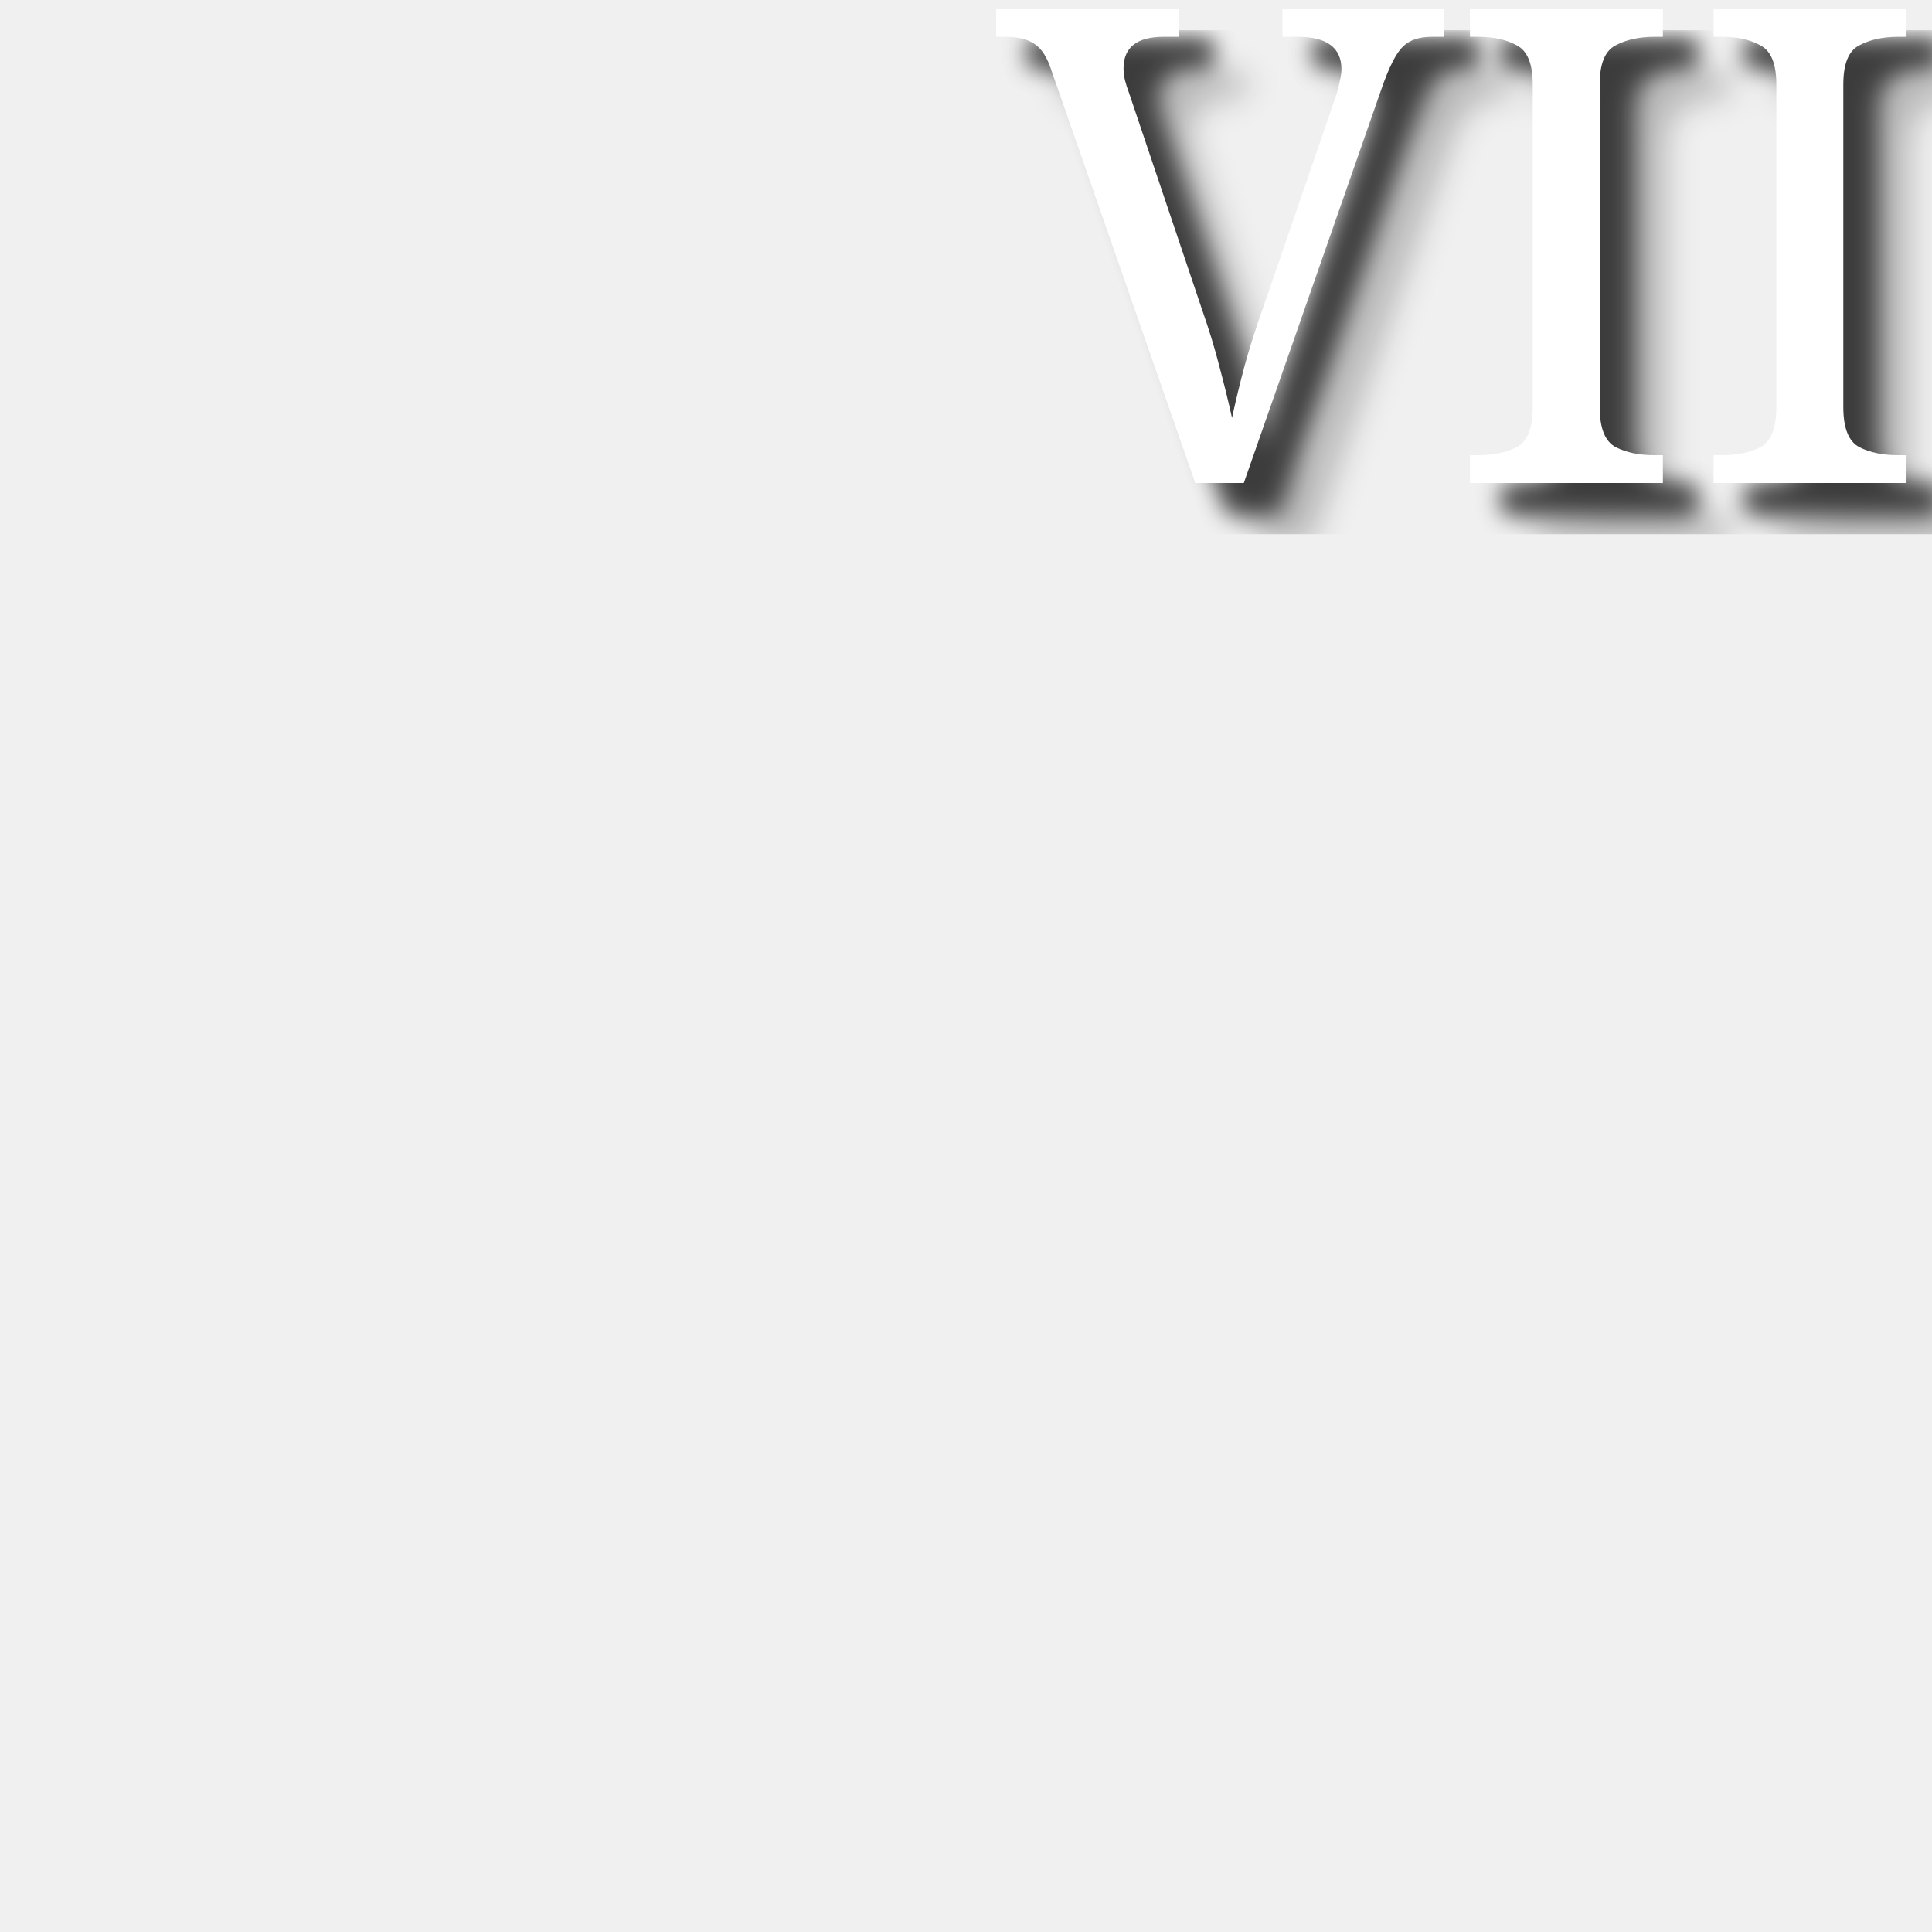
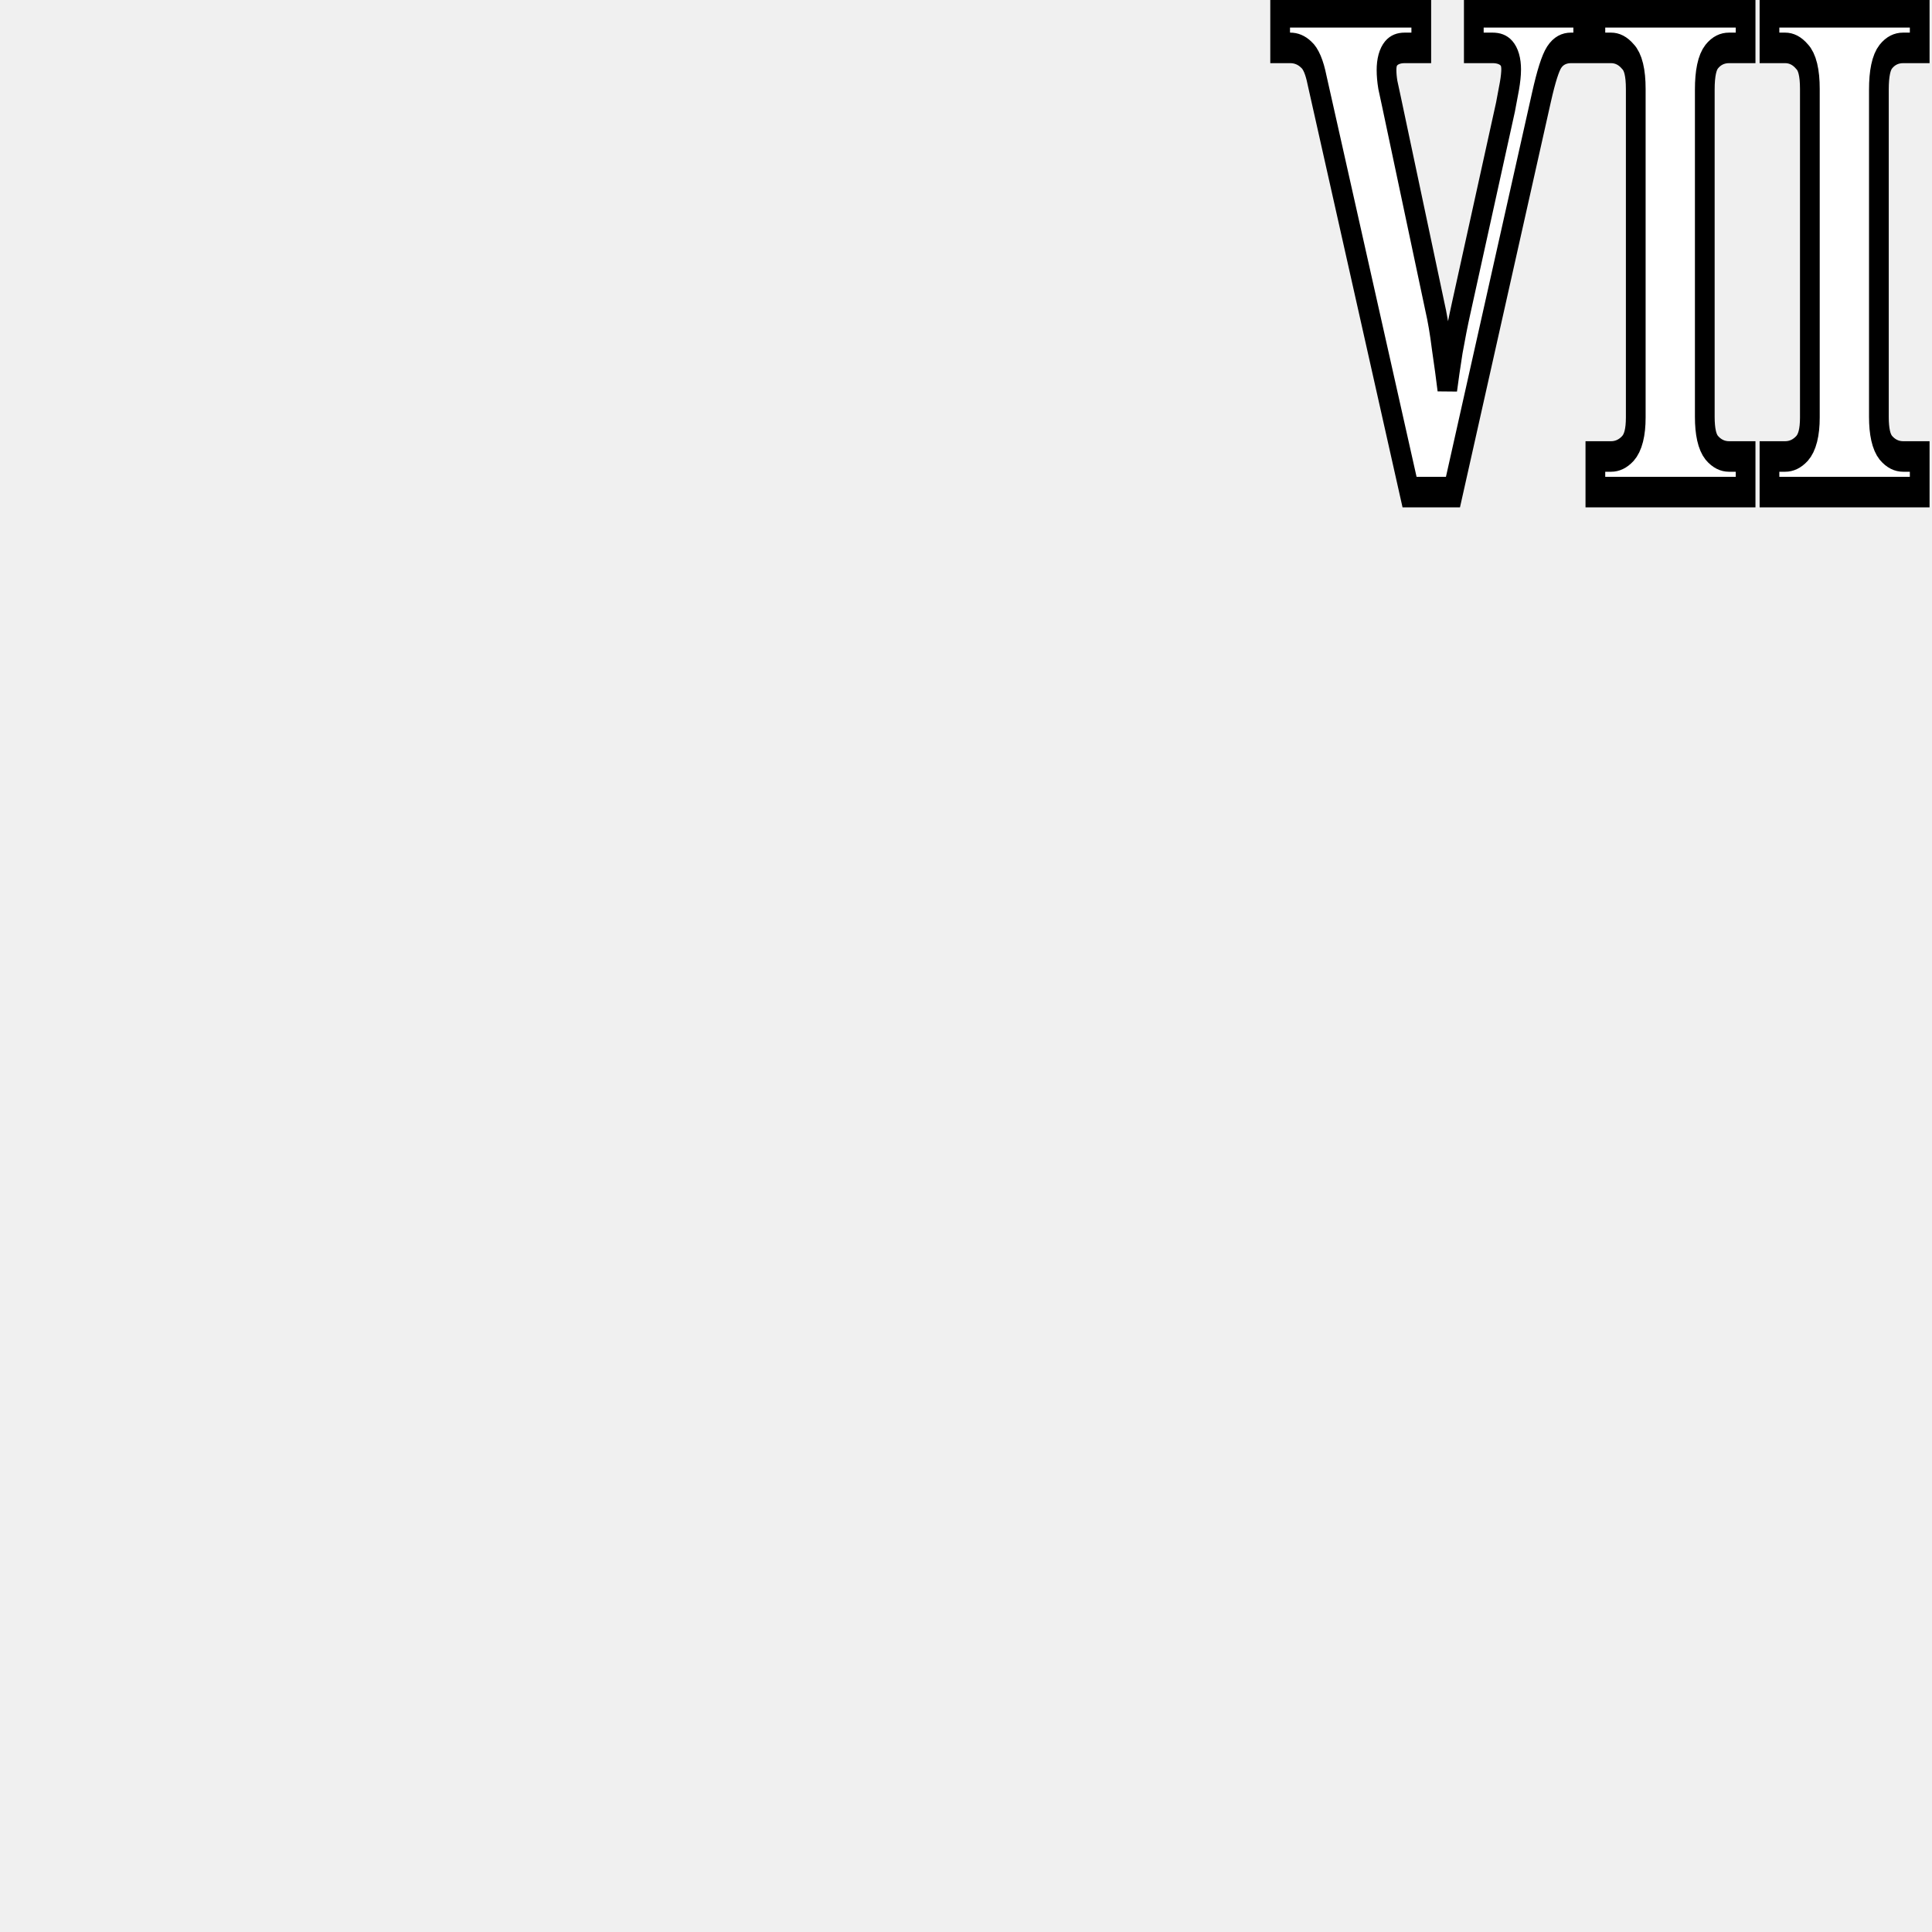
- <svg xmlns="http://www.w3.org/2000/svg" width="64" height="64" preserveAspectRatio="xMaxYMin" version="1.1" viewBox="0 0 64 64">
-   <defs>
-     <filter id="filter514" x="-.059" y="-.053" width="1.184" height="1.161" color-interpolation-filters="sRGB">
-       <feFlood flood-color="rgb(0,0,0)" flood-opacity=".498" result="flood" />
-       <feComposite in="flood" in2="SourceGraphic" operator="in" result="composite1" />
-       <feGaussianBlur in="composite1" result="blur" stdDeviation="0.4" />
-       <feOffset dx="1.1" dy="1" result="offset" />
-       <feComposite in="SourceGraphic" in2="offset" result="fbSourceGraphic" />
-       <feColorMatrix in="fbSourceGraphic" result="fbSourceGraphicAlpha" values="0 0 0 -1 0 0 0 0 -1 0 0 0 0 -1 0 0 0 0 1 0" />
-       <feFlood flood-color="rgb(0,0,0)" flood-opacity=".498" in="fbSourceGraphic" result="flood" />
-       <feComposite in="flood" in2="fbSourceGraphic" operator="in" result="composite1" />
-       <feGaussianBlur in="composite1" result="blur" stdDeviation="0.4" />
-       <feOffset dx="1.1" dy="1" result="offset" />
-       <feComposite in="fbSourceGraphic" in2="offset" result="composite2" />
-     </filter>
-   </defs>
-   <g filter="url(#filter514)">
-     <text id="val" fill="#ffffff" font-family="serif" font-size="22px" x="64" y="16" text-anchor="end">VII</text>
-   </g>
+ <svg xmlns="http://www.w3.org/2000/svg" width="64" height="64" preserveAspectRatio="xMaxYMin" version="1.1" viewBox="0 0 64 64" id="svg1">
+   <defs id="defs1" />
+   <path d="M 54.278,2.134 Q 54.117,1.615 53.831,1.454 53.544,1.275 53.169,1.275 h -0.412 V 0.327 h 5.816 V 1.275 h -0.68 q -0.752,0 -0.752,0.59 0,0.179 0.054,0.394 0.072,0.215 0.143,0.429 l 1.789,5.458 q 0.161,0.447 0.286,1.092 0.143,0.626 0.233,1.109 0.089,-0.447 0.233,-1.038 0.161,-0.59 0.34,-1.109 l 1.825,-5.35 q 0.089,-0.304 0.161,-0.555 0.072,-0.268 0.072,-0.447 0,-0.573 -0.769,-0.573 H 60.738 V 0.327 H 65.247 V 1.275 h -0.501 q -0.447,0 -0.698,0.251 -0.233,0.233 -0.519,1.056 L 59.879,13.103 H 58.09 Z M 65.748,13.103 V 12.155 h 0.644 q 0.394,0 0.698,-0.215 0.322,-0.233 0.322,-0.823 V 2.367 q 0,-0.644 -0.322,-0.859 -0.304,-0.233 -0.698,-0.233 h -0.644 V 0.327 h 6.191 V 1.275 H 71.259 q -0.429,0 -0.716,0.233 -0.286,0.233 -0.286,0.877 V 11.099 q 0,0.59 0.286,0.823 0.304,0.233 0.716,0.233 h 0.68 v 0.948 z m 7.175,0 V 12.155 h 0.644 q 0.394,0 0.698,-0.215 0.322,-0.233 0.322,-0.823 V 2.367 q 0,-0.644 -0.322,-0.859 -0.304,-0.233 -0.698,-0.233 h -0.644 V 0.327 h 6.191 V 1.275 h -0.68 q -0.429,0 -0.716,0.233 -0.286,0.233 -0.286,0.877 V 11.099 q 0,0.59 0.286,0.823 0.304,0.233 0.716,0.233 h 0.68 v 0.948 z" id="val" style="font-weight:bold;font-size:17.894px;font-family:serif;text-anchor:end;fill:#ffffff;stroke:#000000;stroke-width:0.813" transform="scale(0.8038102,1.244075)" aria-label="VII" />
</svg>
